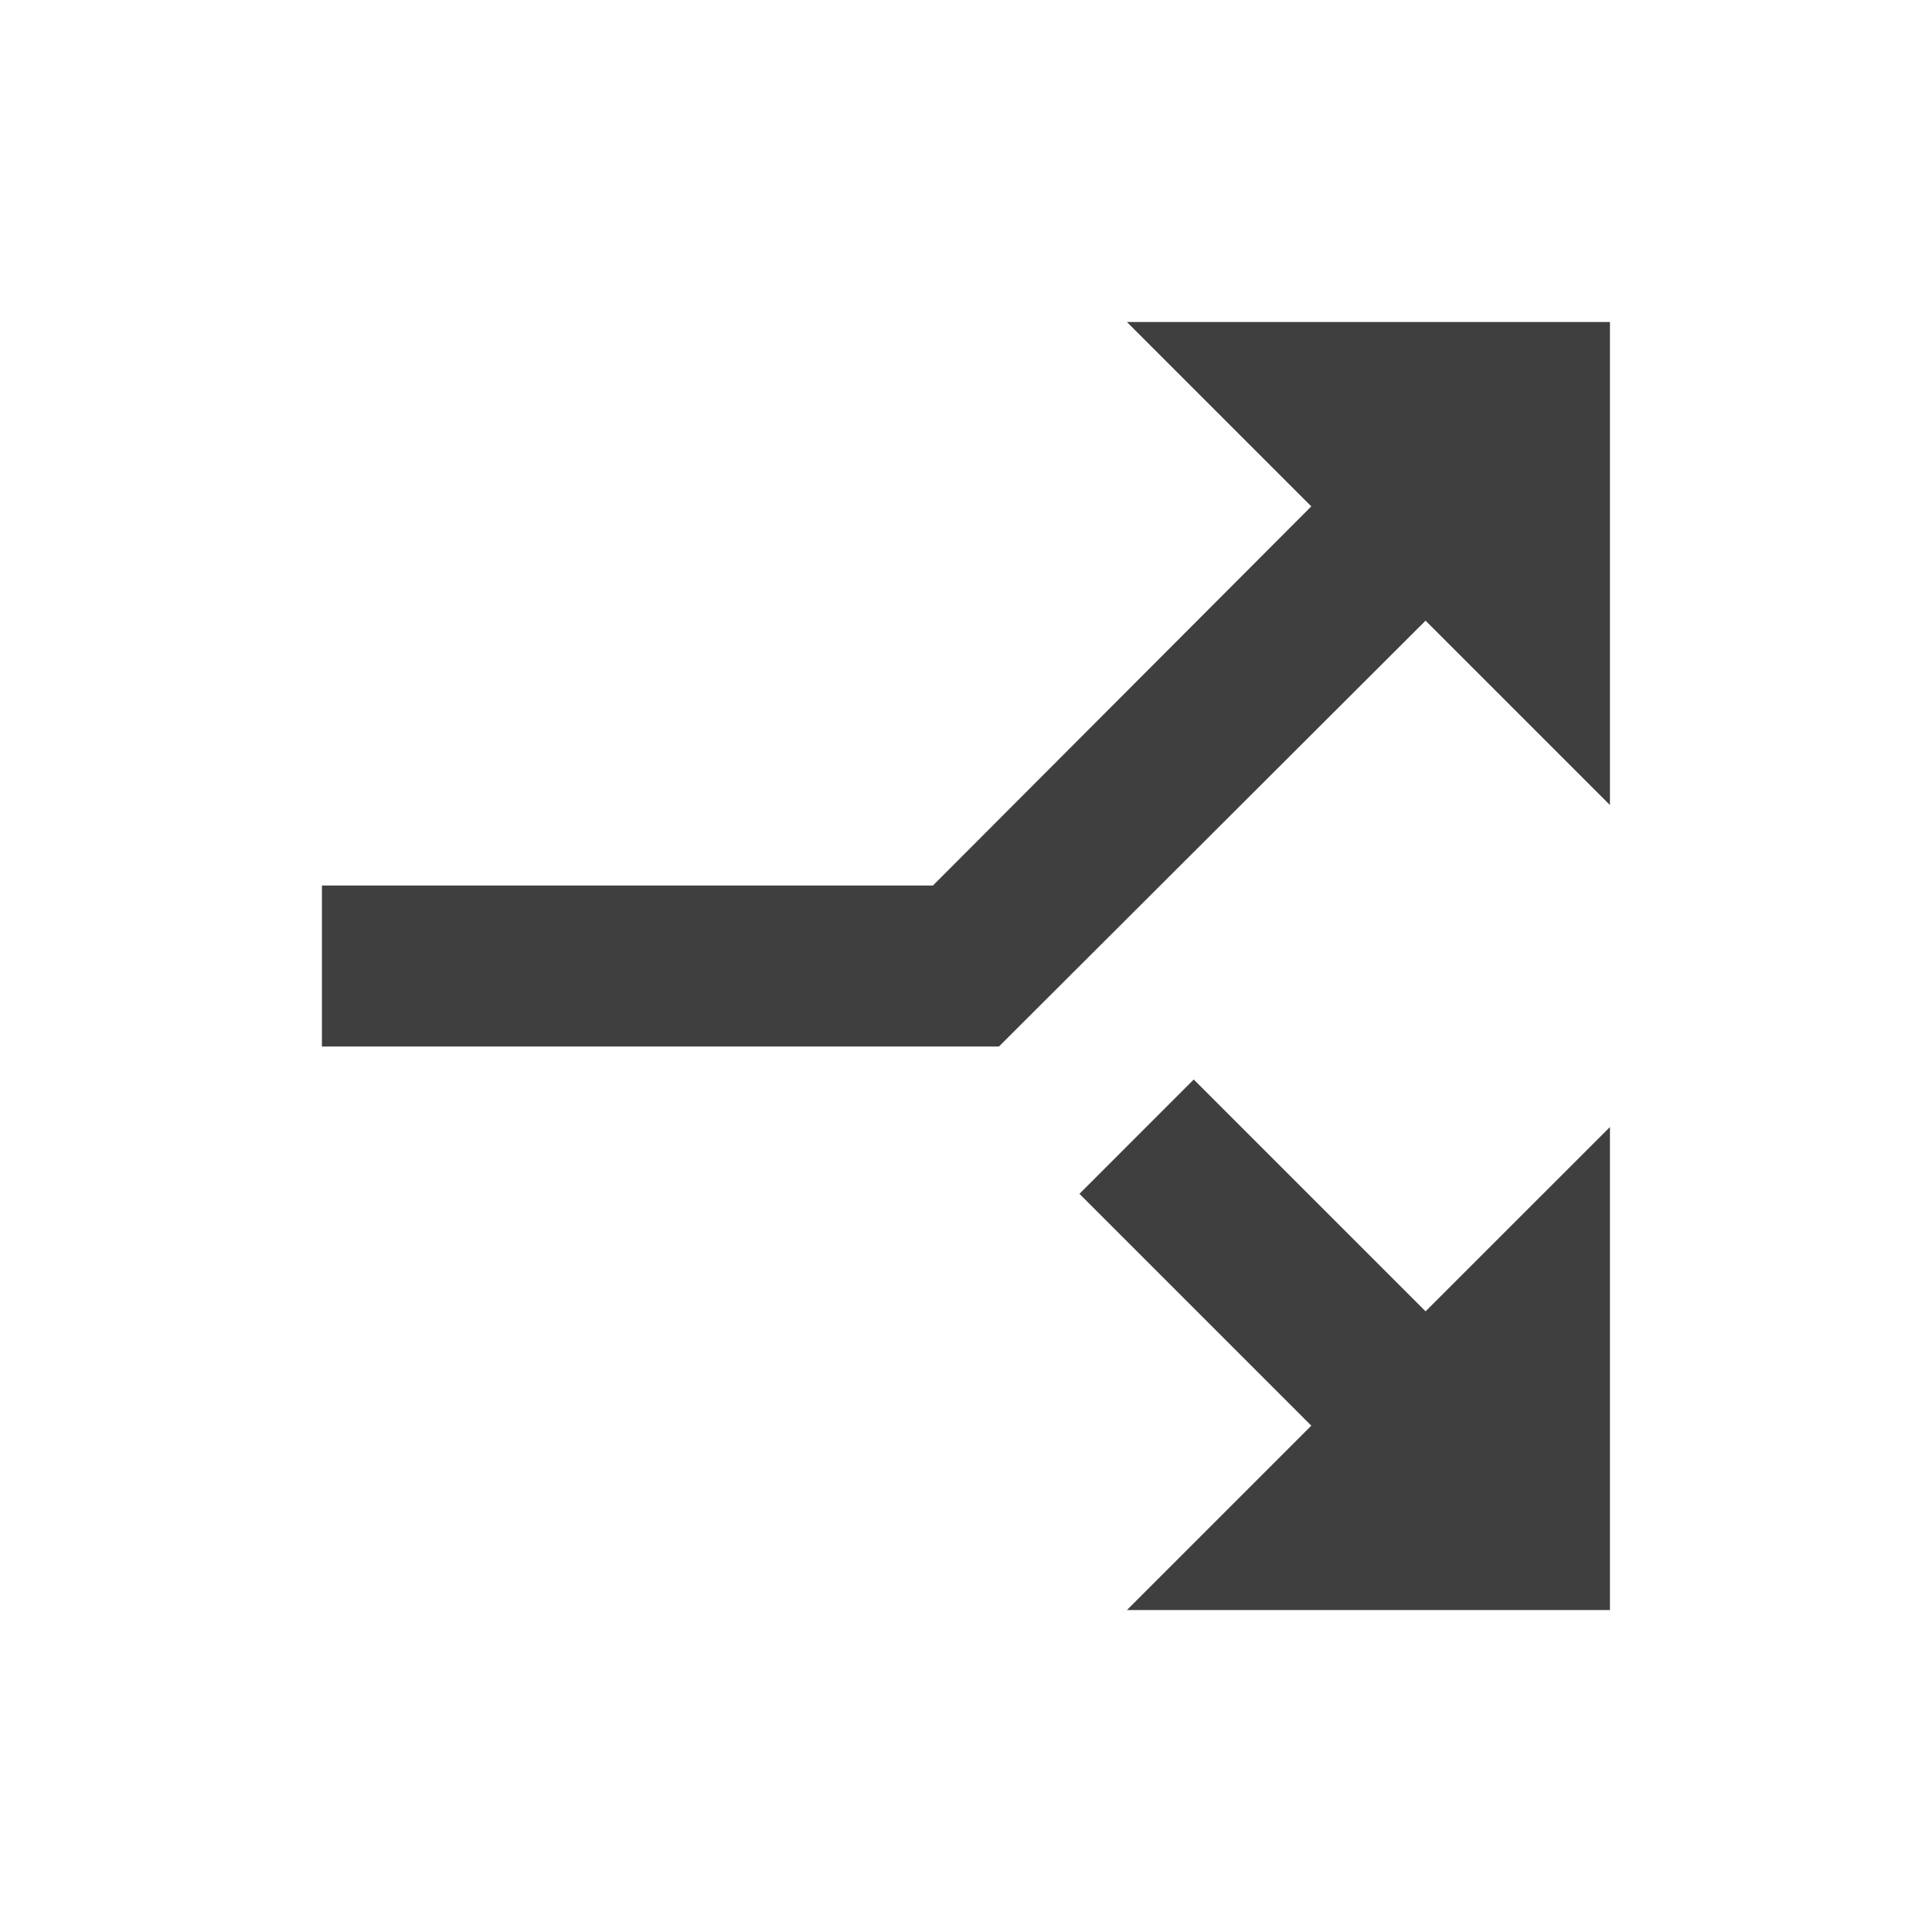
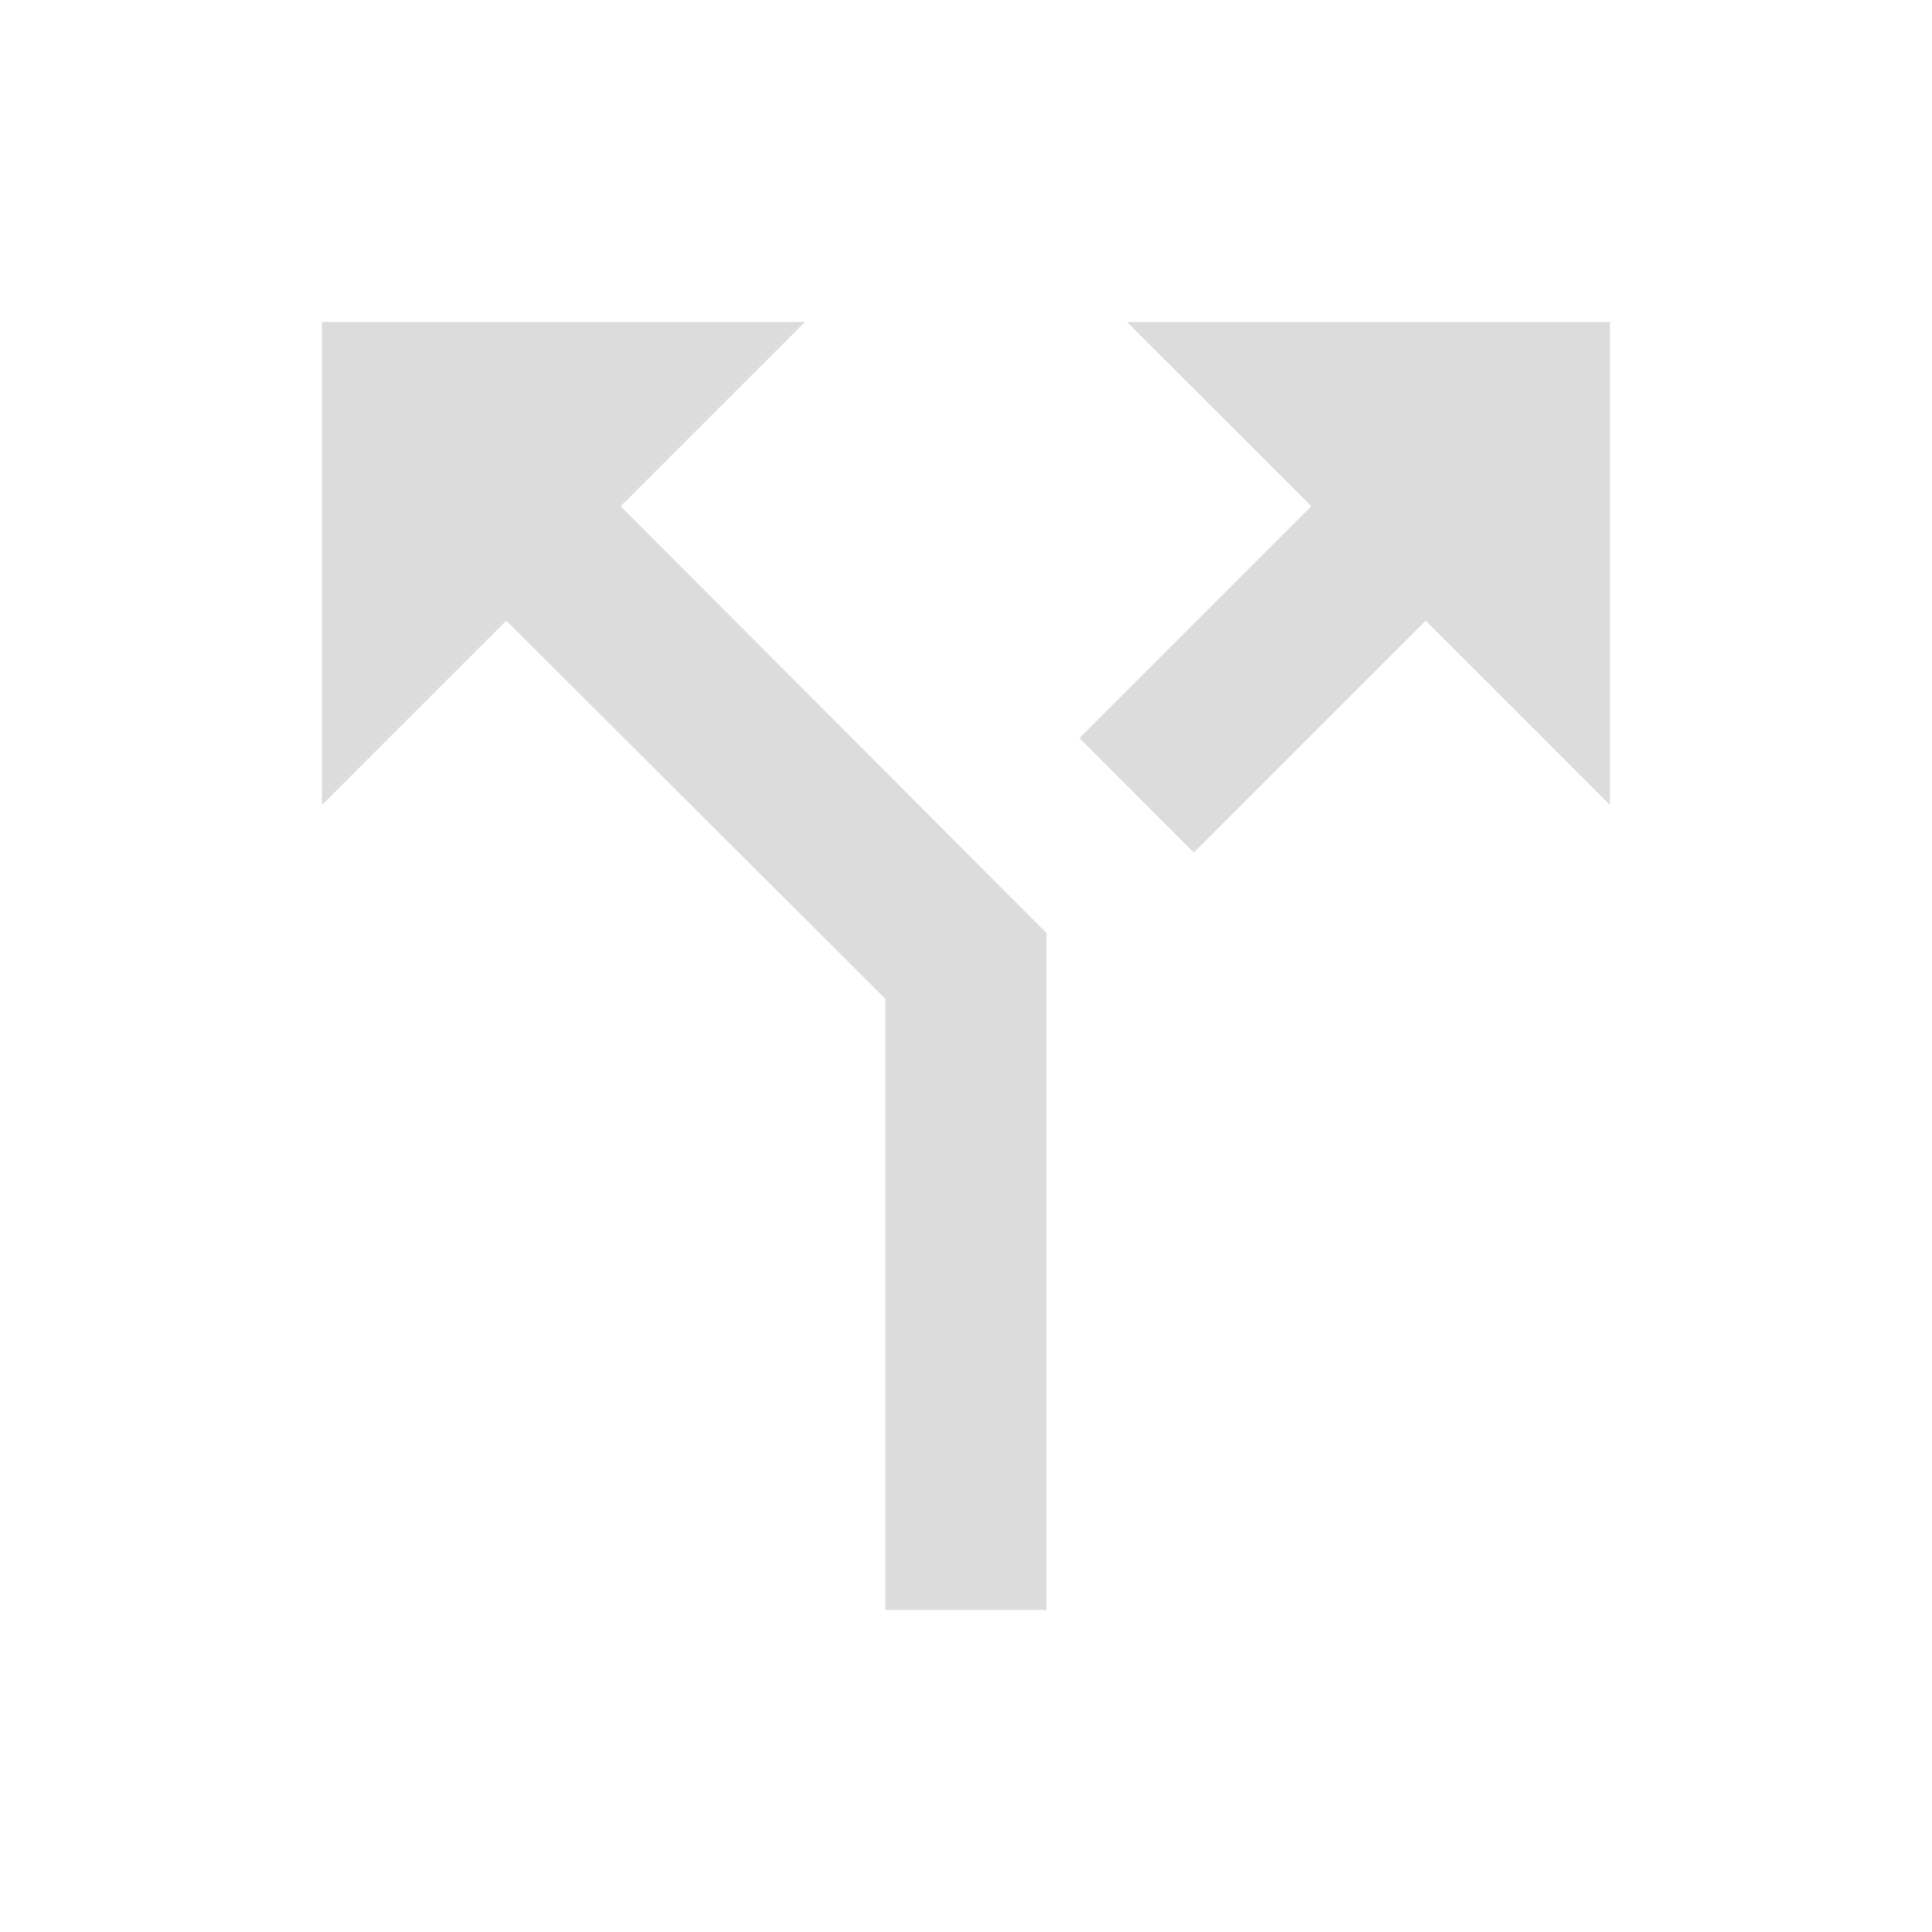
- <svg xmlns="http://www.w3.org/2000/svg" width="40" height="40" viewBox="0 0 40 40" fill="none">
-   <path d="M33.332 33.334V23.334L29.515 27.15L24.715 22.35L22.349 24.717L27.149 29.517L23.332 33.334H33.332ZM33.332 6.667L23.332 6.667L27.149 10.484L19.315 18.334H6.665V21.667H20.682L29.515 12.85L33.332 16.667V6.667Z" fill="#403F3F" />
+ <svg xmlns="http://www.w3.org/2000/svg" width="20" height="20" viewBox="0 0 20 20" fill="none">
+   <path d="M11.666 3.333L13.575 5.241L11.175 7.641L12.358 8.825L14.758 6.425L16.666 8.333V3.333H11.666ZM8.333 3.333H3.333V8.333L5.241 6.425L9.166 10.341V16.666H10.833V9.658L6.425 5.241L8.333 3.333Z" fill="#DCDCDC" />
</svg>
